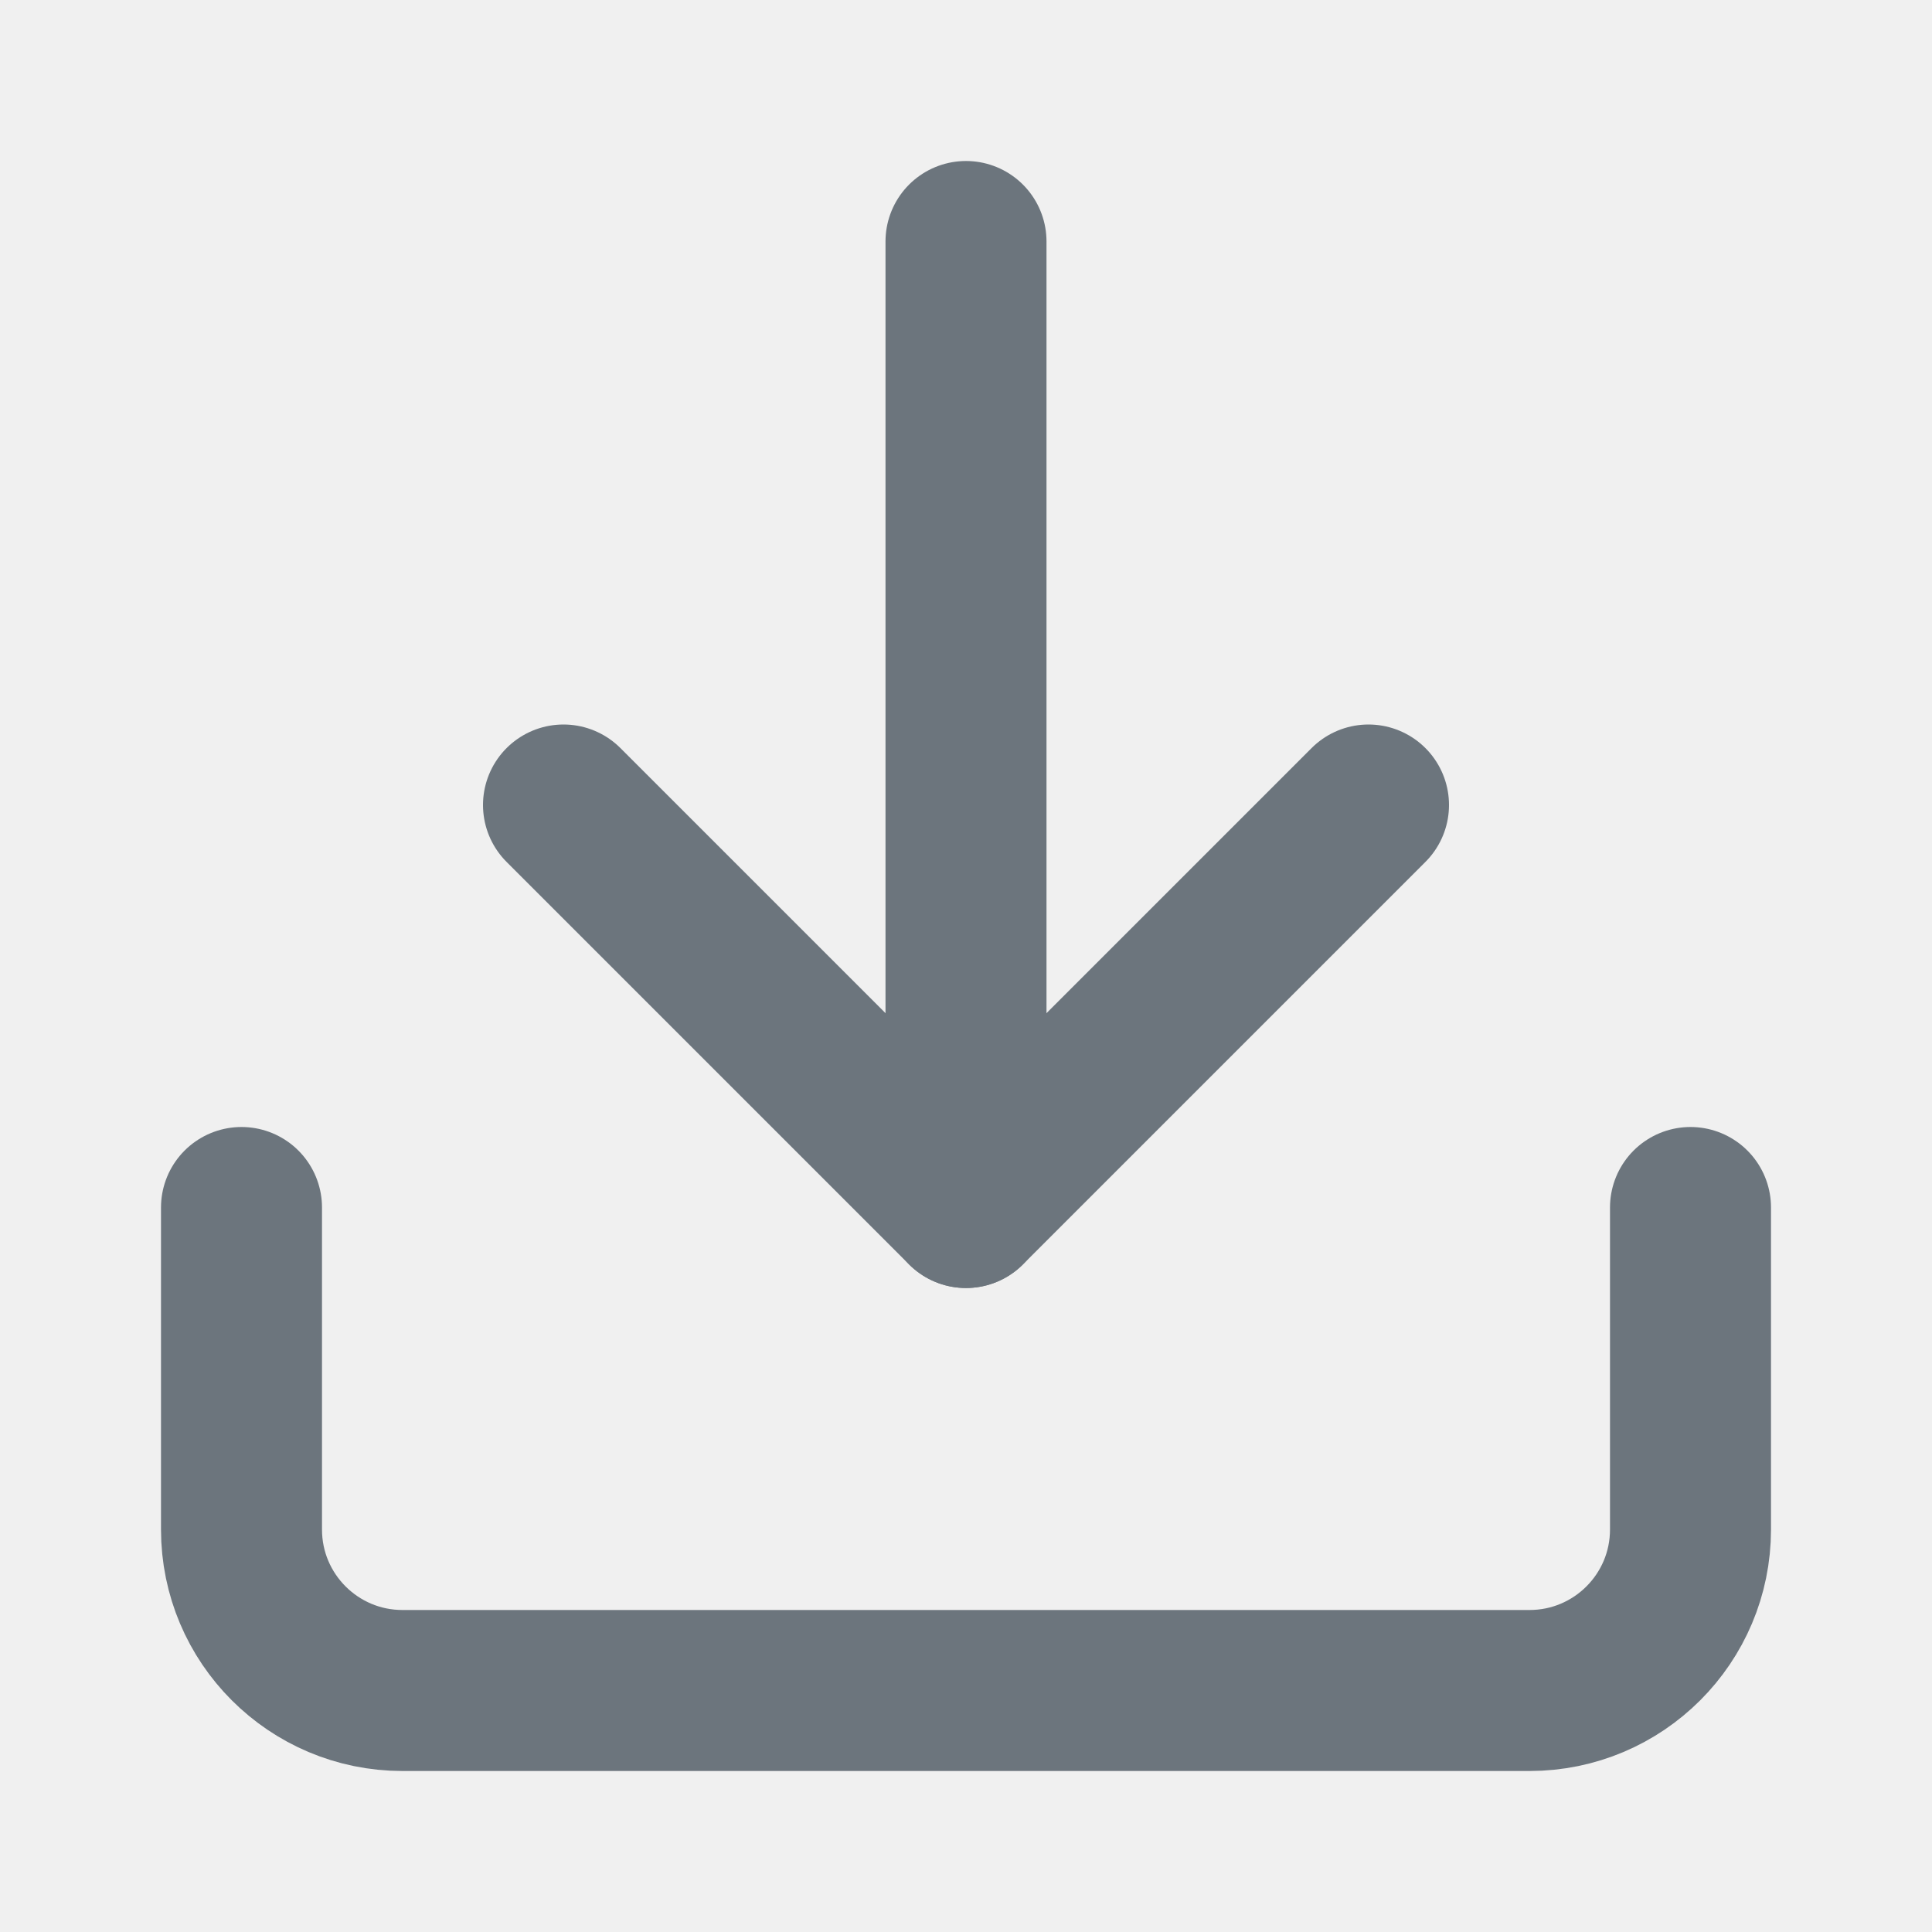
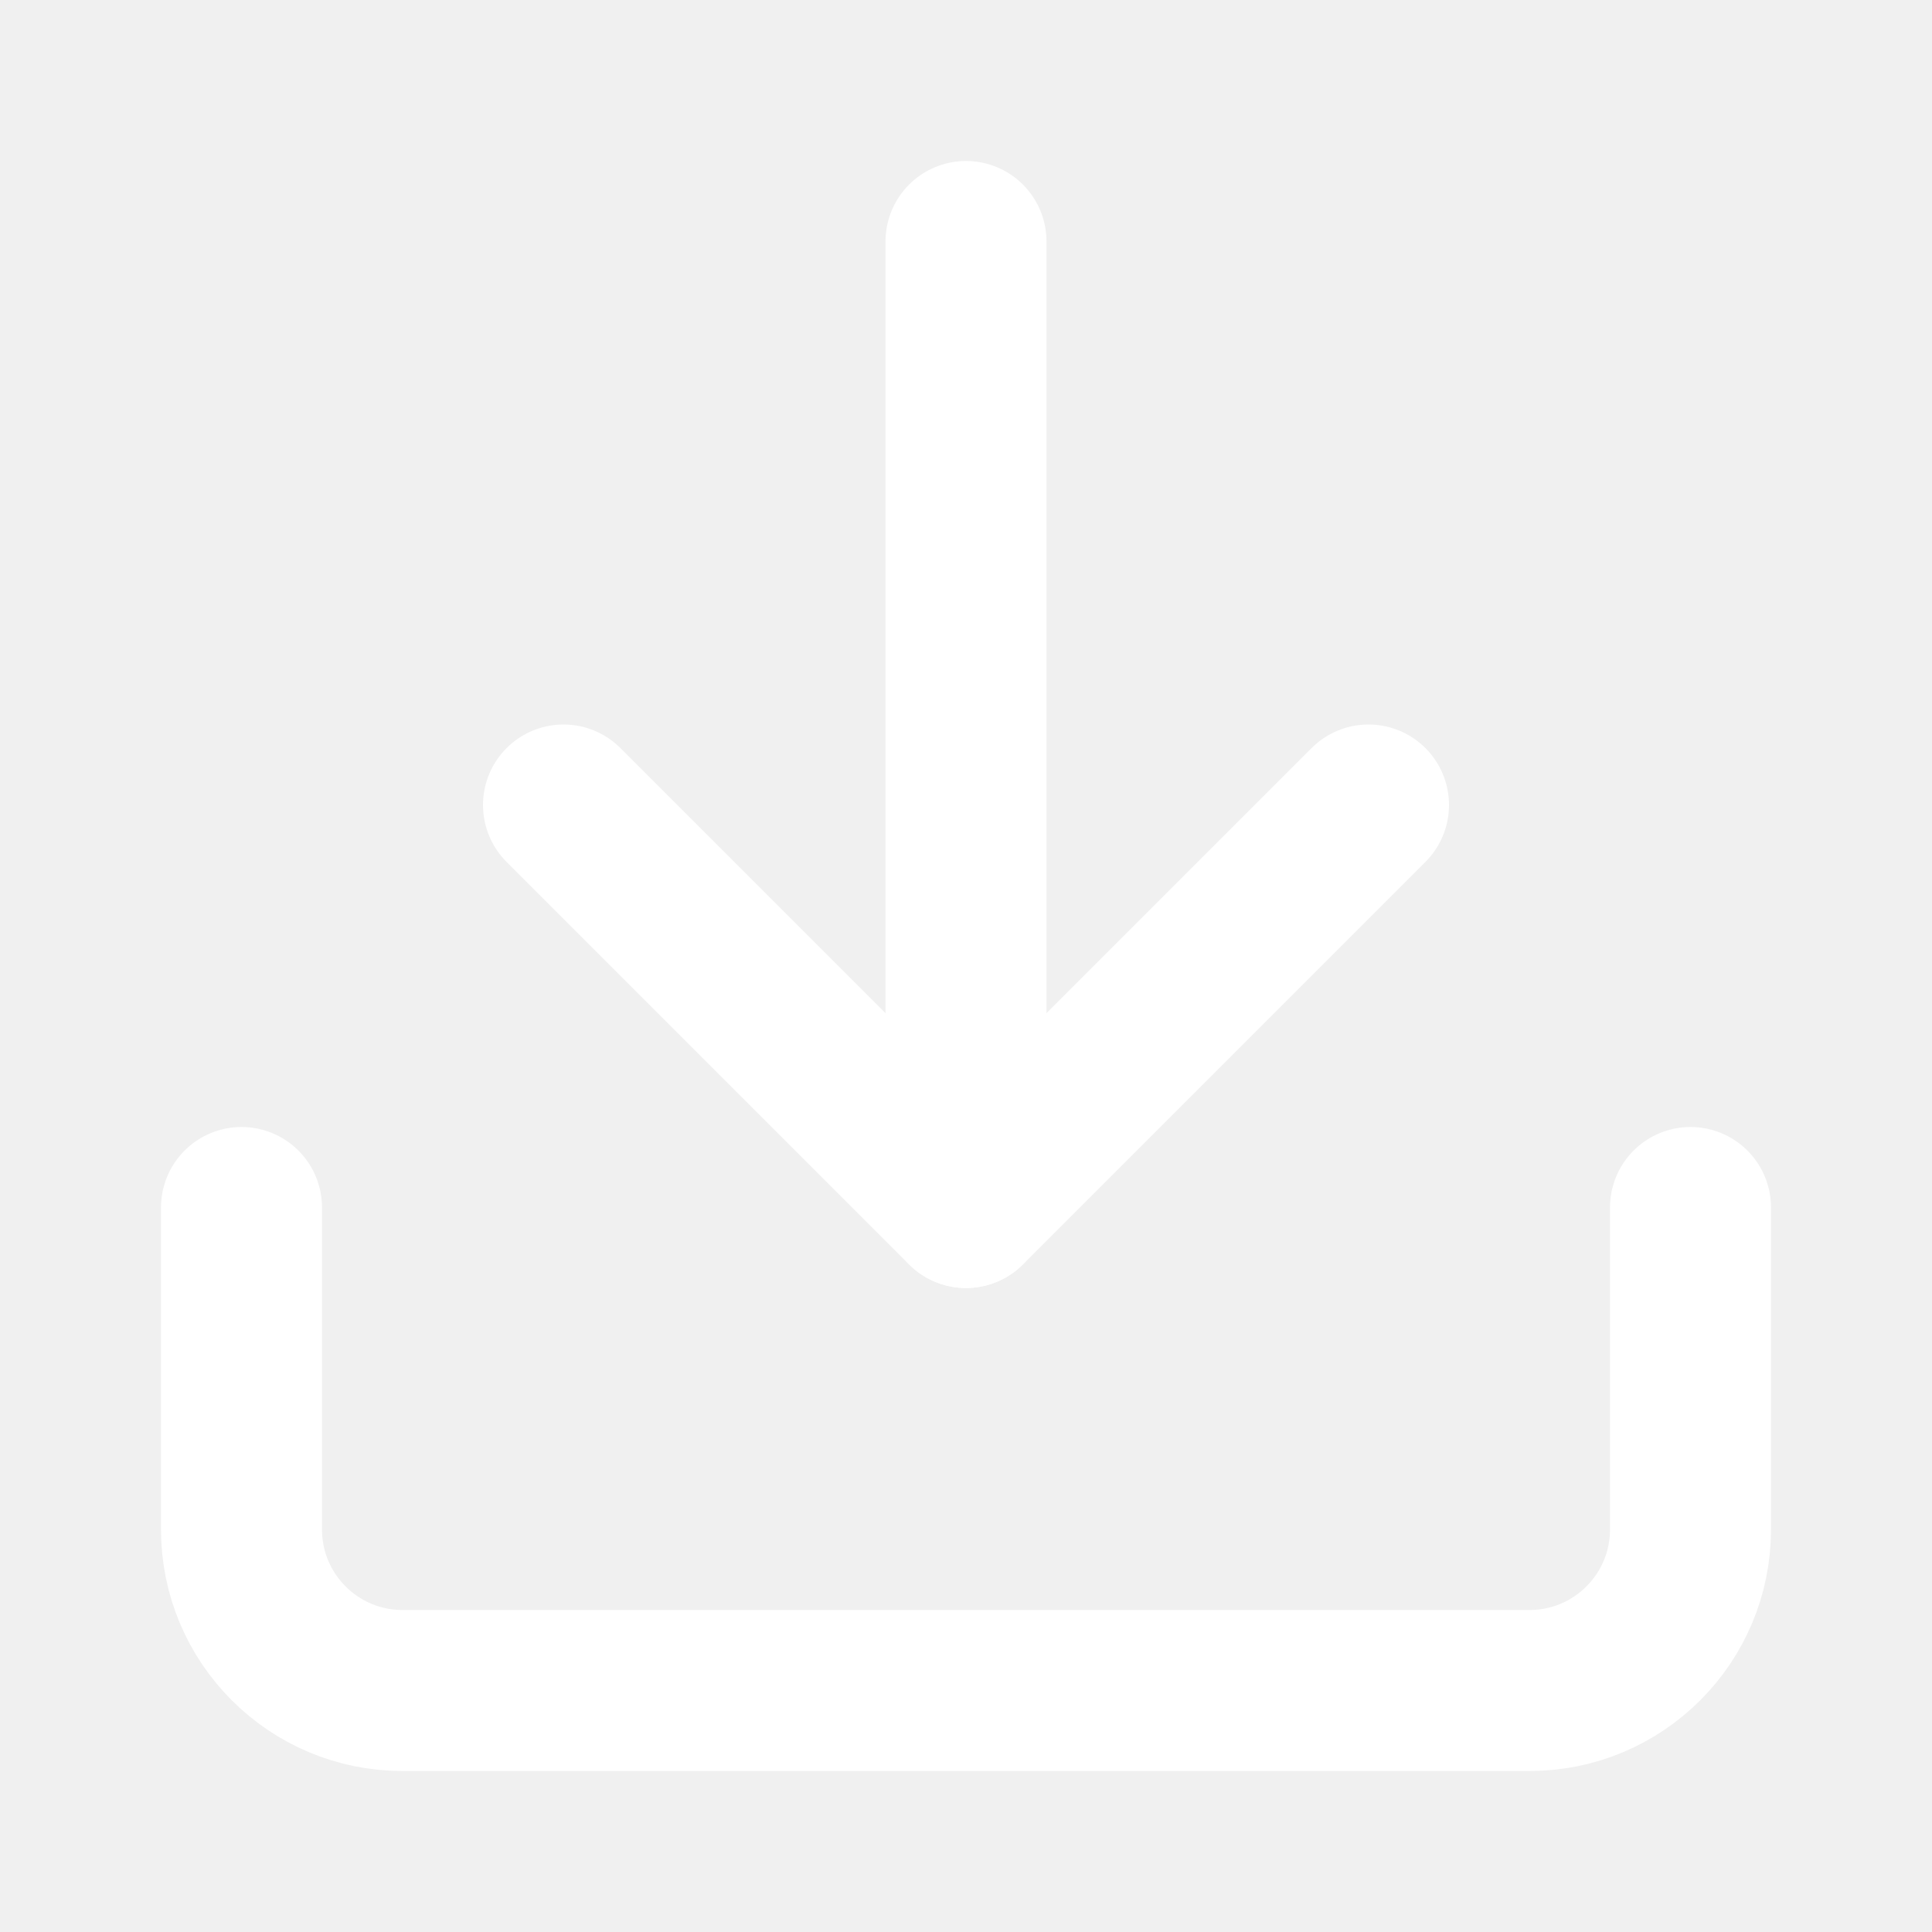
- <svg xmlns="http://www.w3.org/2000/svg" width="16" height="16" viewBox="0 0 24 24" fill="none" stroke="#6c757d" stroke-width="2" stroke-linecap="round" stroke-linejoin="round" class="feather feather-download">
+ <svg xmlns="http://www.w3.org/2000/svg" width="16" height="16" viewBox="0 0 24 24" fill="none" stroke="#ffffff" stroke-width="2" stroke-linecap="round" stroke-linejoin="round" class="feather feather-download">
  <path d="M21 15v4a2 2 0 0 1-2 2H5a2 2 0 0 1-2-2v-4" />
  <polyline points="7 10 12 15 17 10" />
  <line x1="12" y1="15" x2="12" y2="3" />
</svg>
